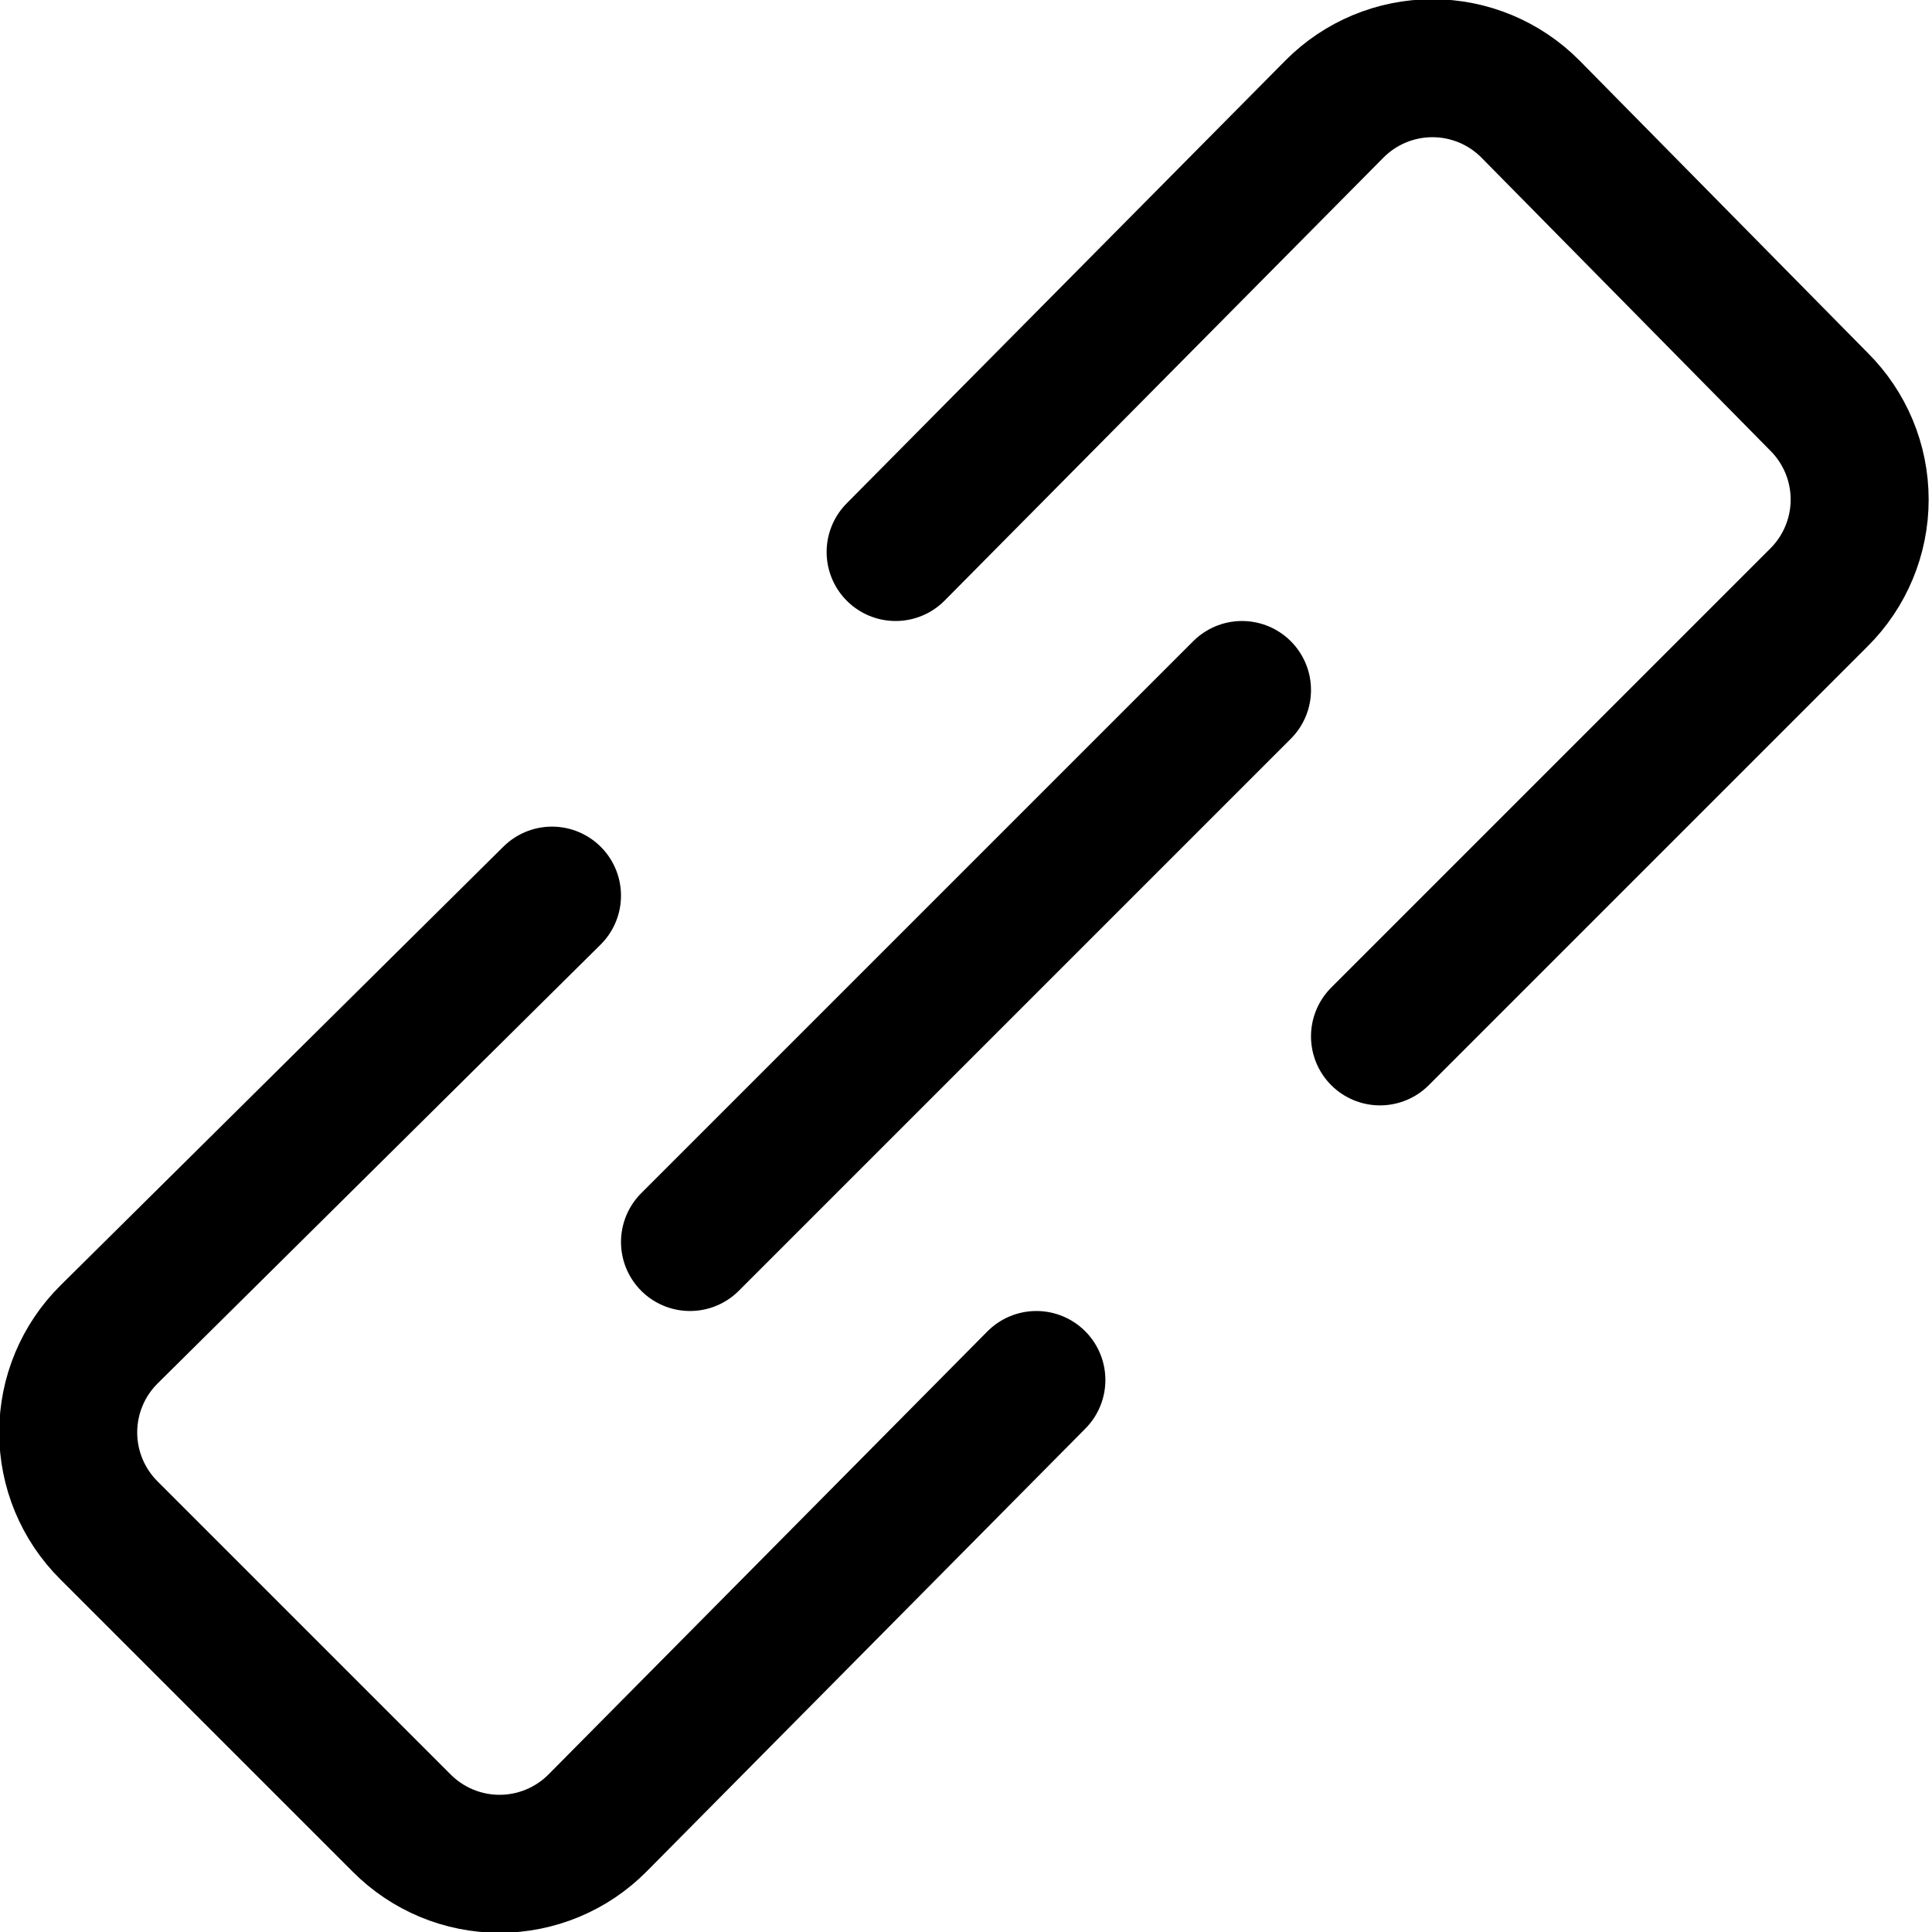
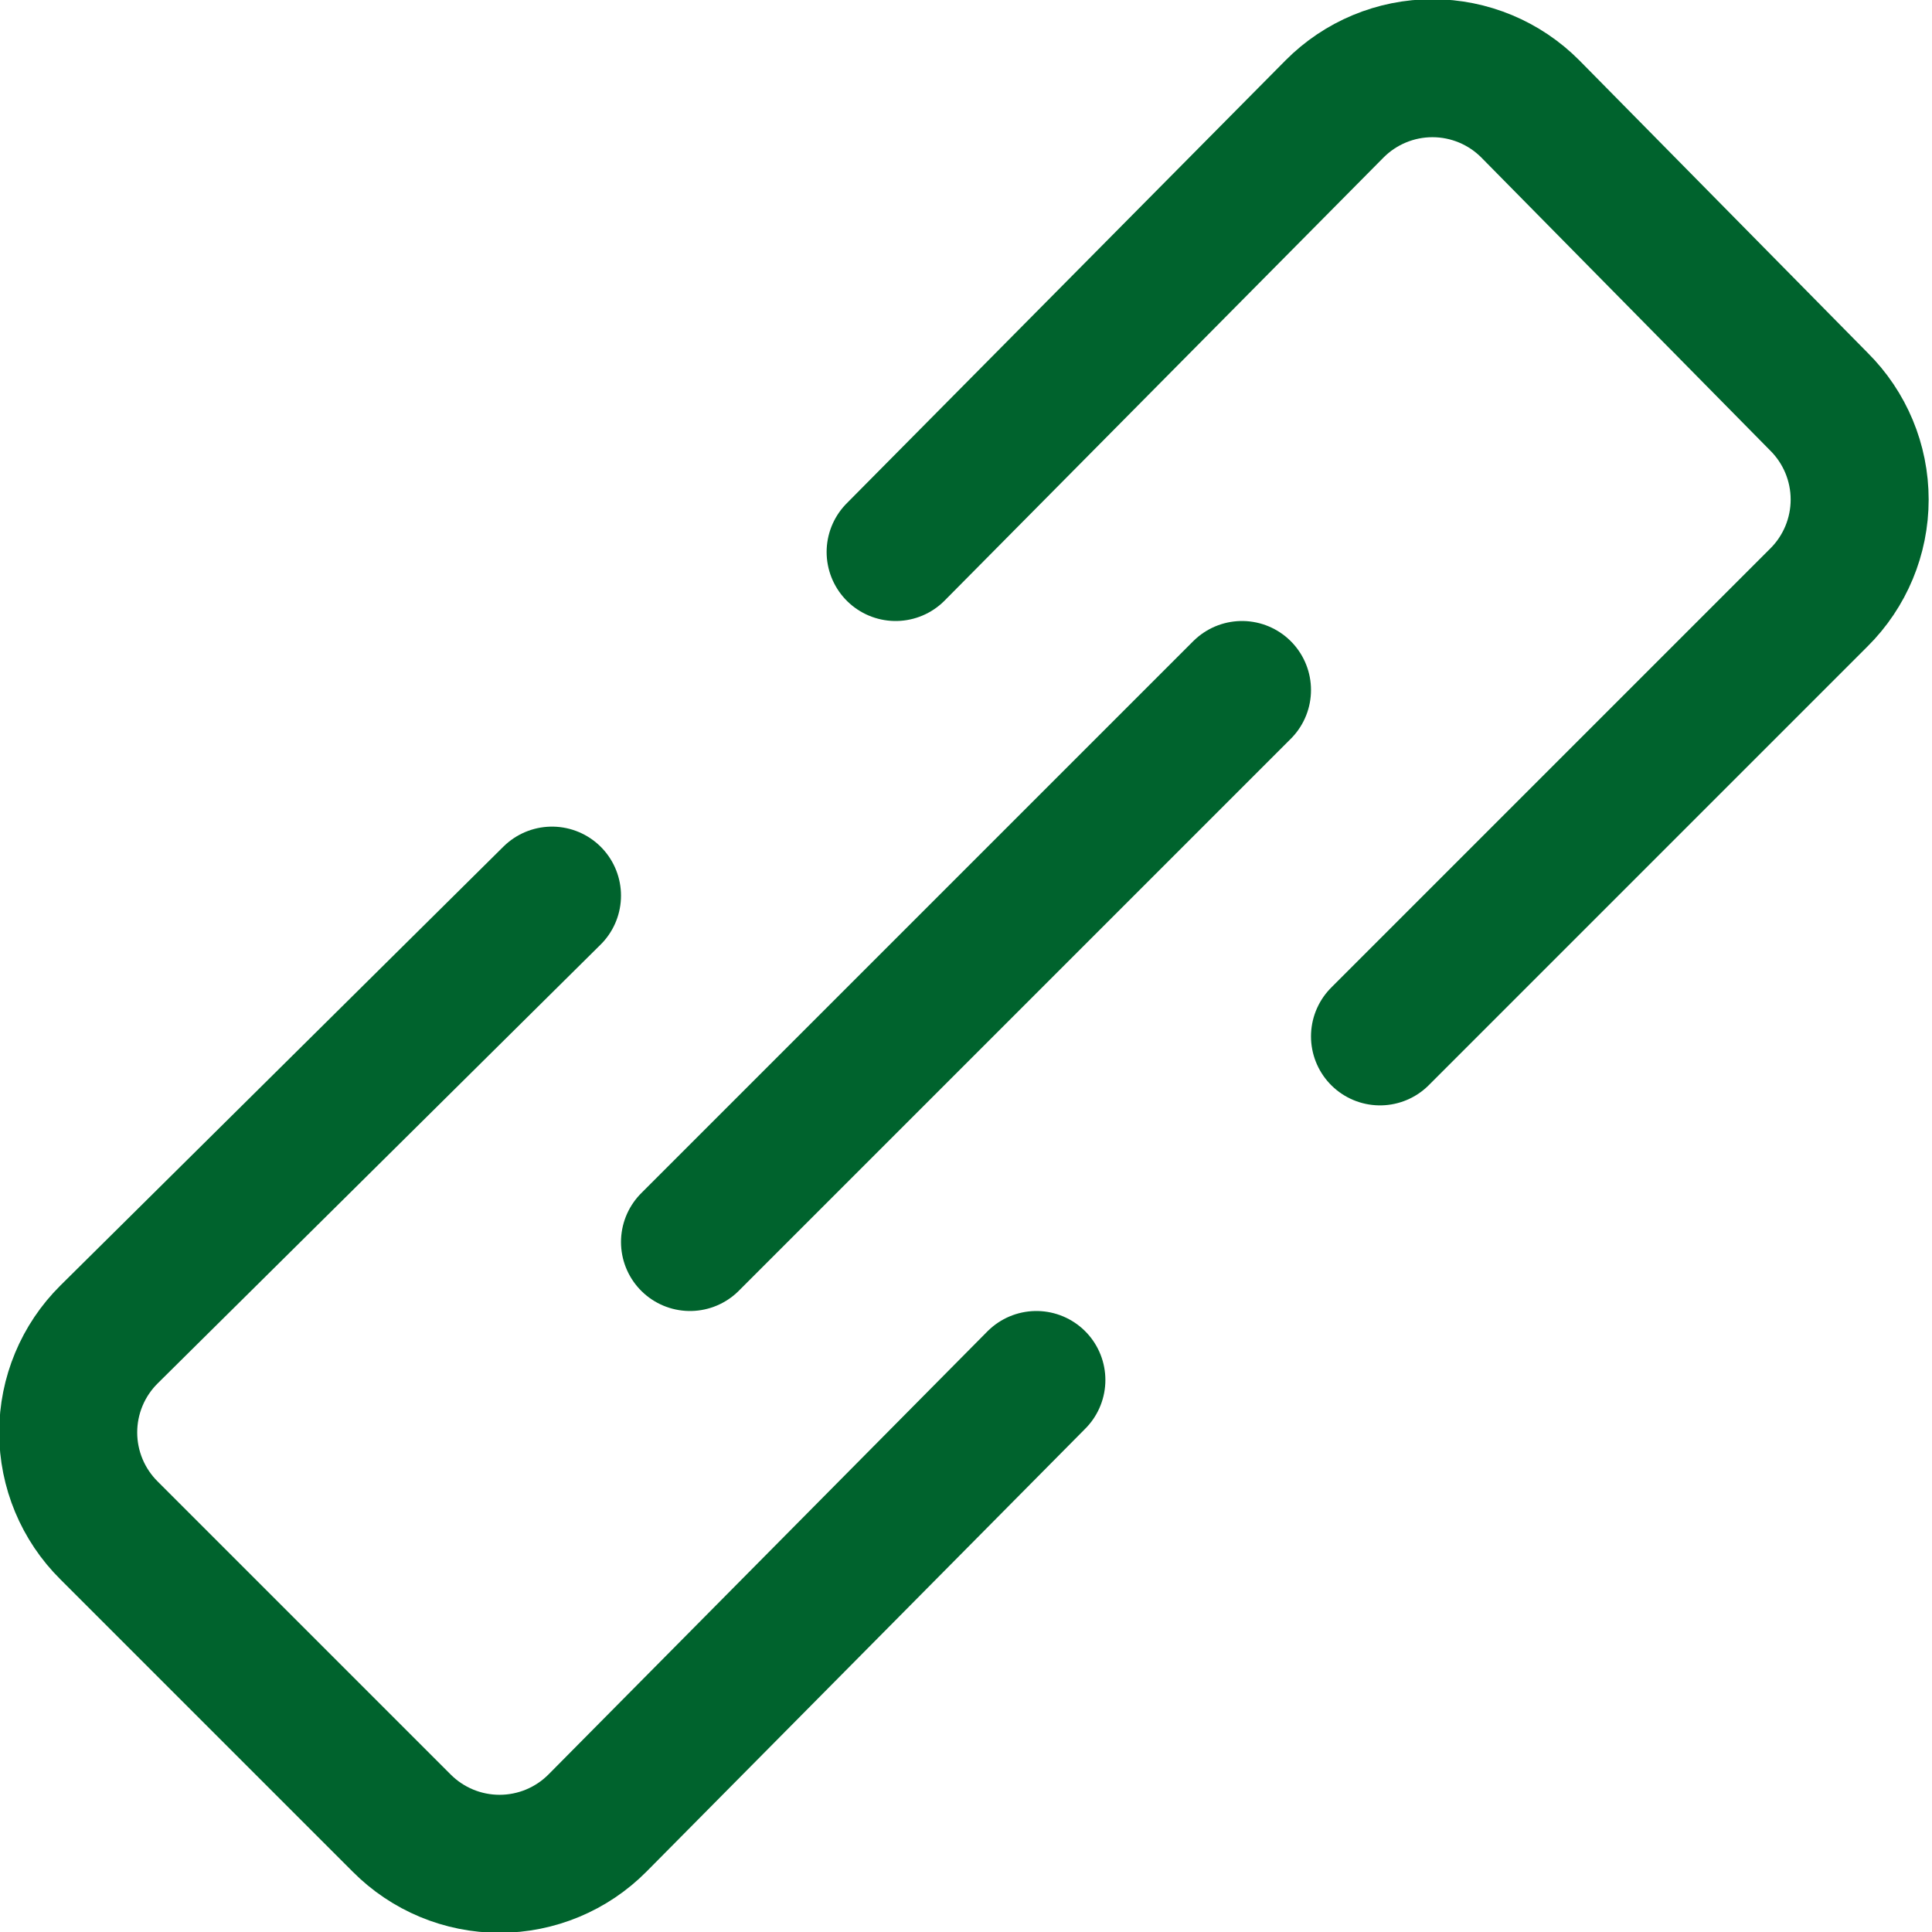
<svg xmlns="http://www.w3.org/2000/svg" viewBox="0 0 16 16">
  <g transform="matrix(1.142857,0,0,1.142857,0,0)">
    <g>
-       <path d="M4,6.49.79,9.67a1,1,0,0,0,0,1.42l2.12,2.12a1,1,0,0,0,1.42,0L7.51,10" style="fill: none;stroke: #000000;stroke-linecap: round;stroke-linejoin: round" />
-       <path d="M10,7.51l3.18-3.18a1,1,0,0,0,0-1.42L11.09.79a1,1,0,0,0-1.42,0L6.49,4" style="fill: none;stroke: #000000;stroke-linecap: round;stroke-linejoin: round" />
-       <line x1="9" y1="5" x2="5" y2="9" style="fill: none;stroke: #000000;stroke-linecap: round;stroke-linejoin: round" />
+       <path d="M4,6.49.79,9.67a1,1,0,0,0,0,1.42l2.12,2.12a1,1,0,0,0,1.42,0L7.51,10" style="fill: none;stroke: #00632D;stroke-linecap: round;stroke-linejoin: round" />
+       <path d="M10,7.51l3.18-3.18a1,1,0,0,0,0-1.42L11.09.79a1,1,0,0,0-1.42,0L6.49,4" style="fill: none;stroke: #00632D;stroke-linecap: round;stroke-linejoin: round" />
+       <line x1="9" y1="5" x2="5" y2="9" style="fill: none;stroke: #00632D;stroke-linecap: round;stroke-linejoin: round" />
    </g>
  </g>
</svg>
